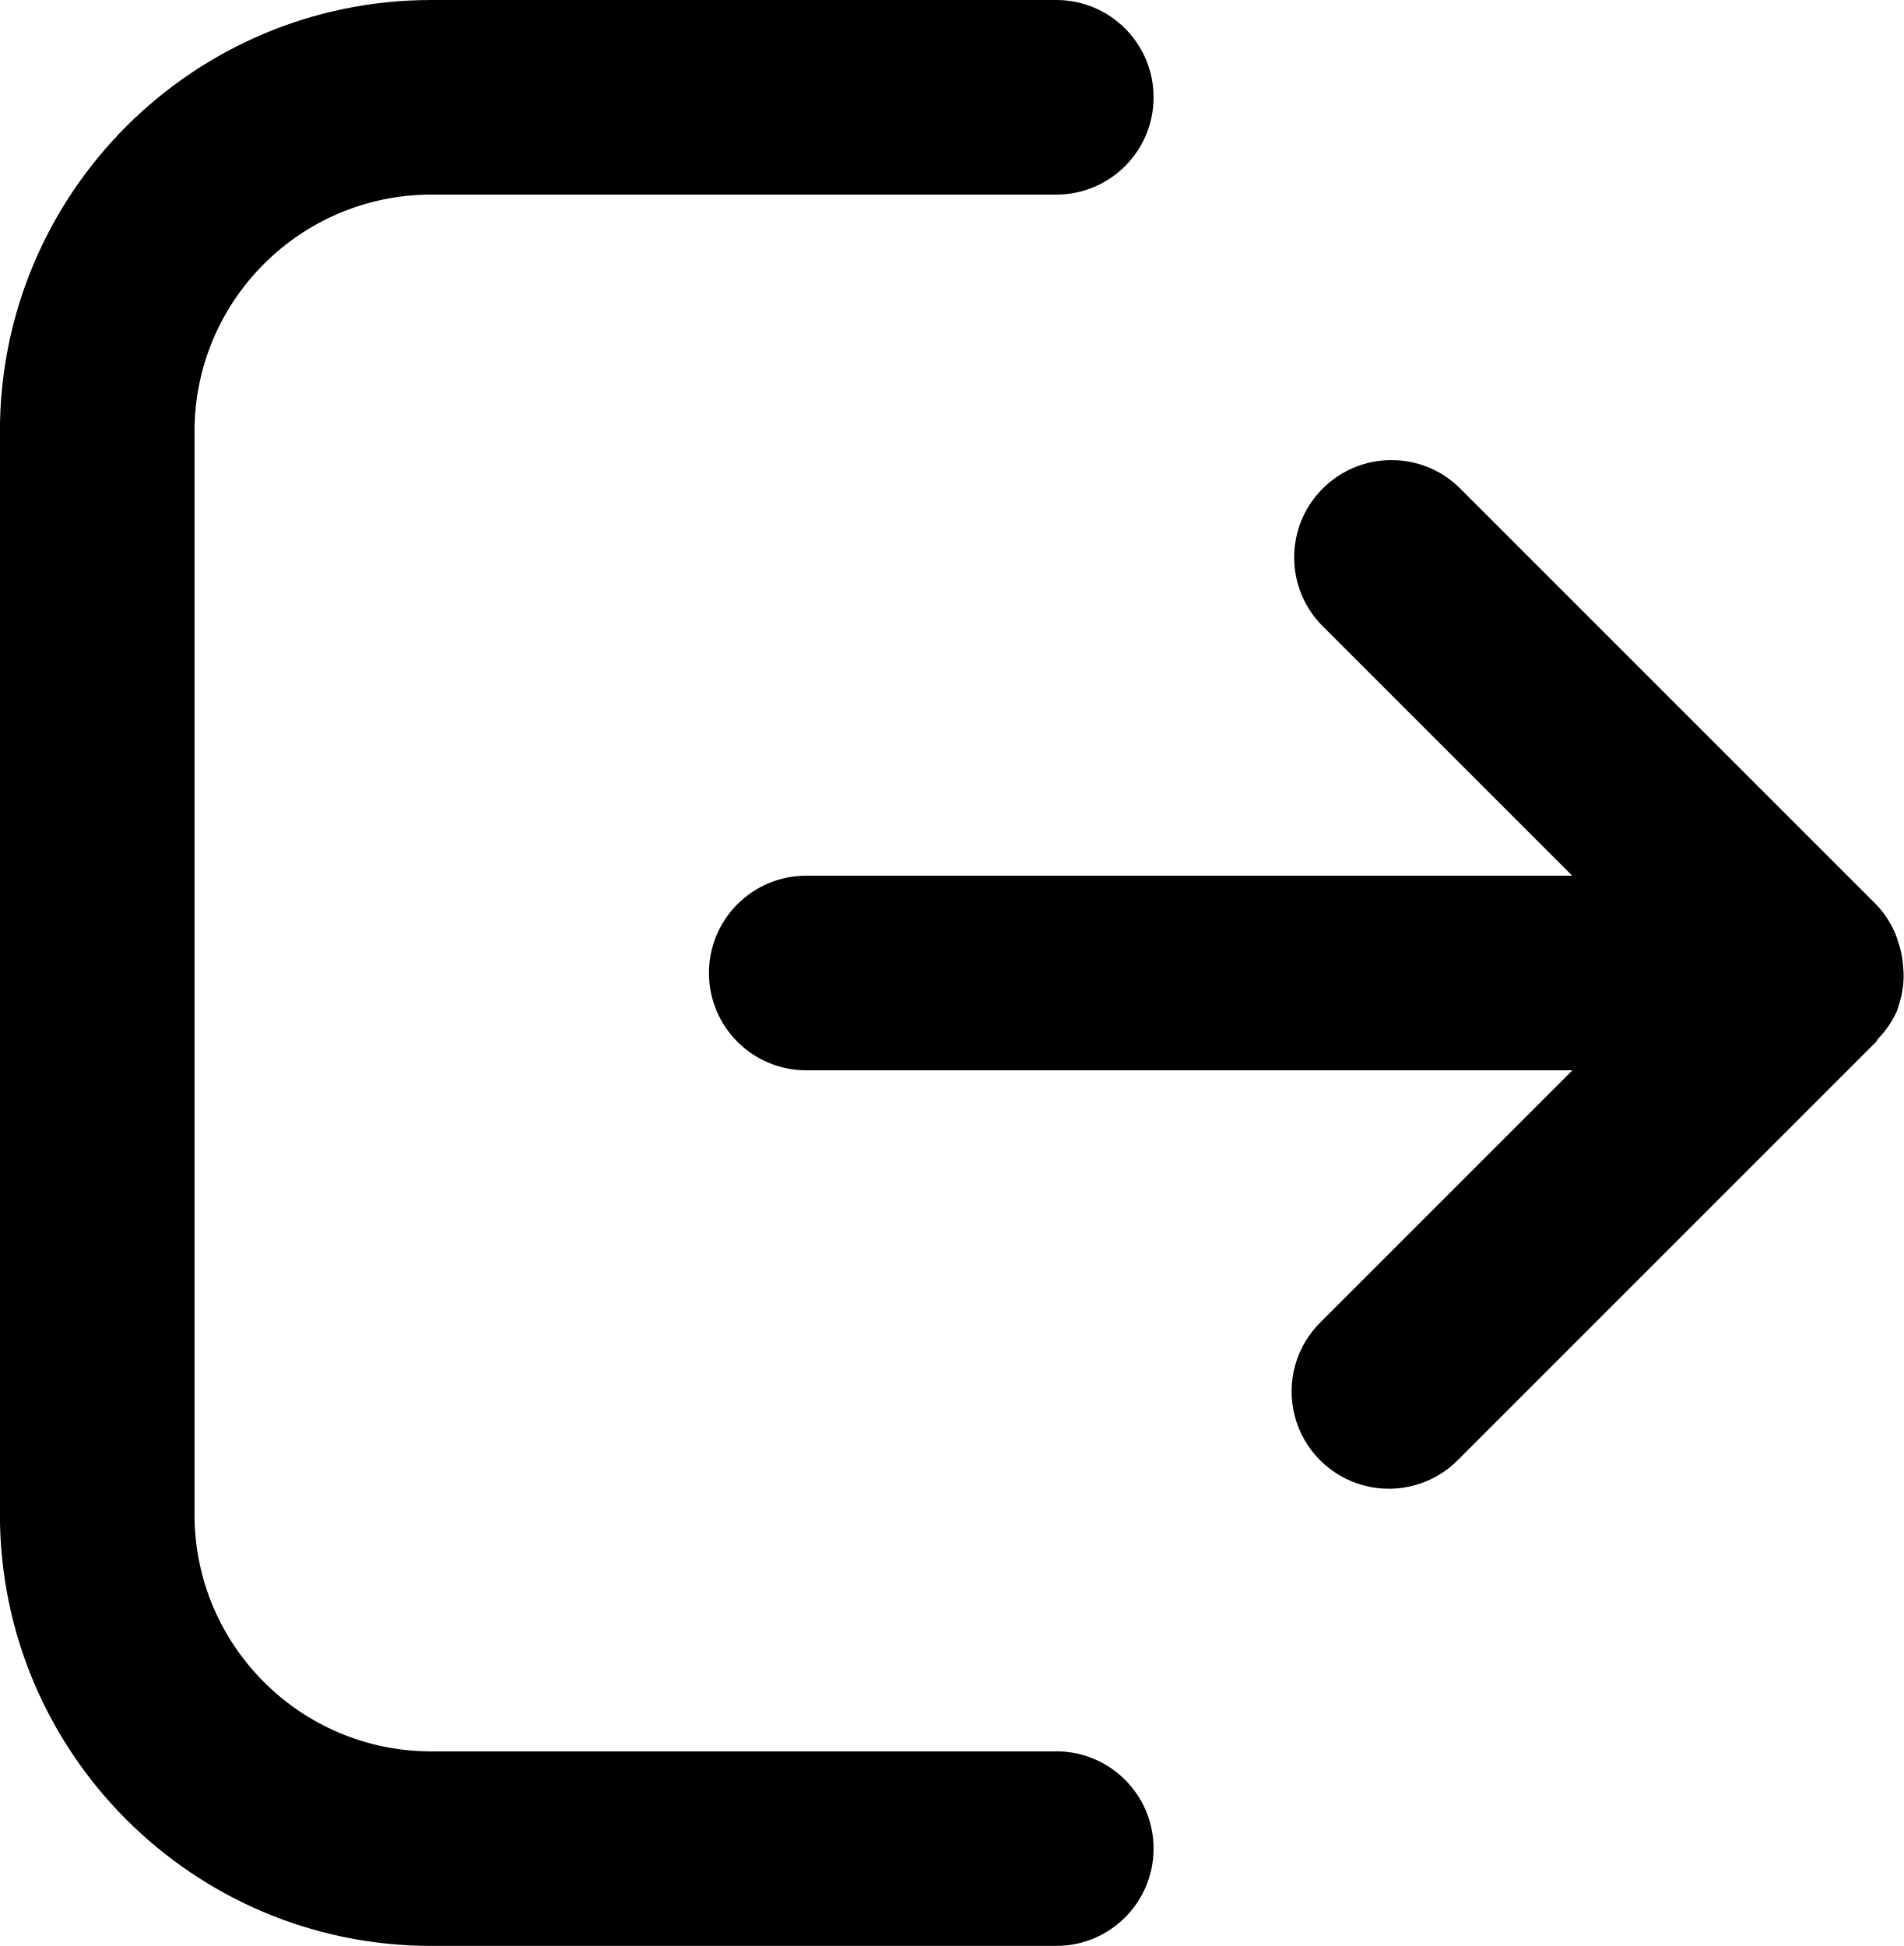
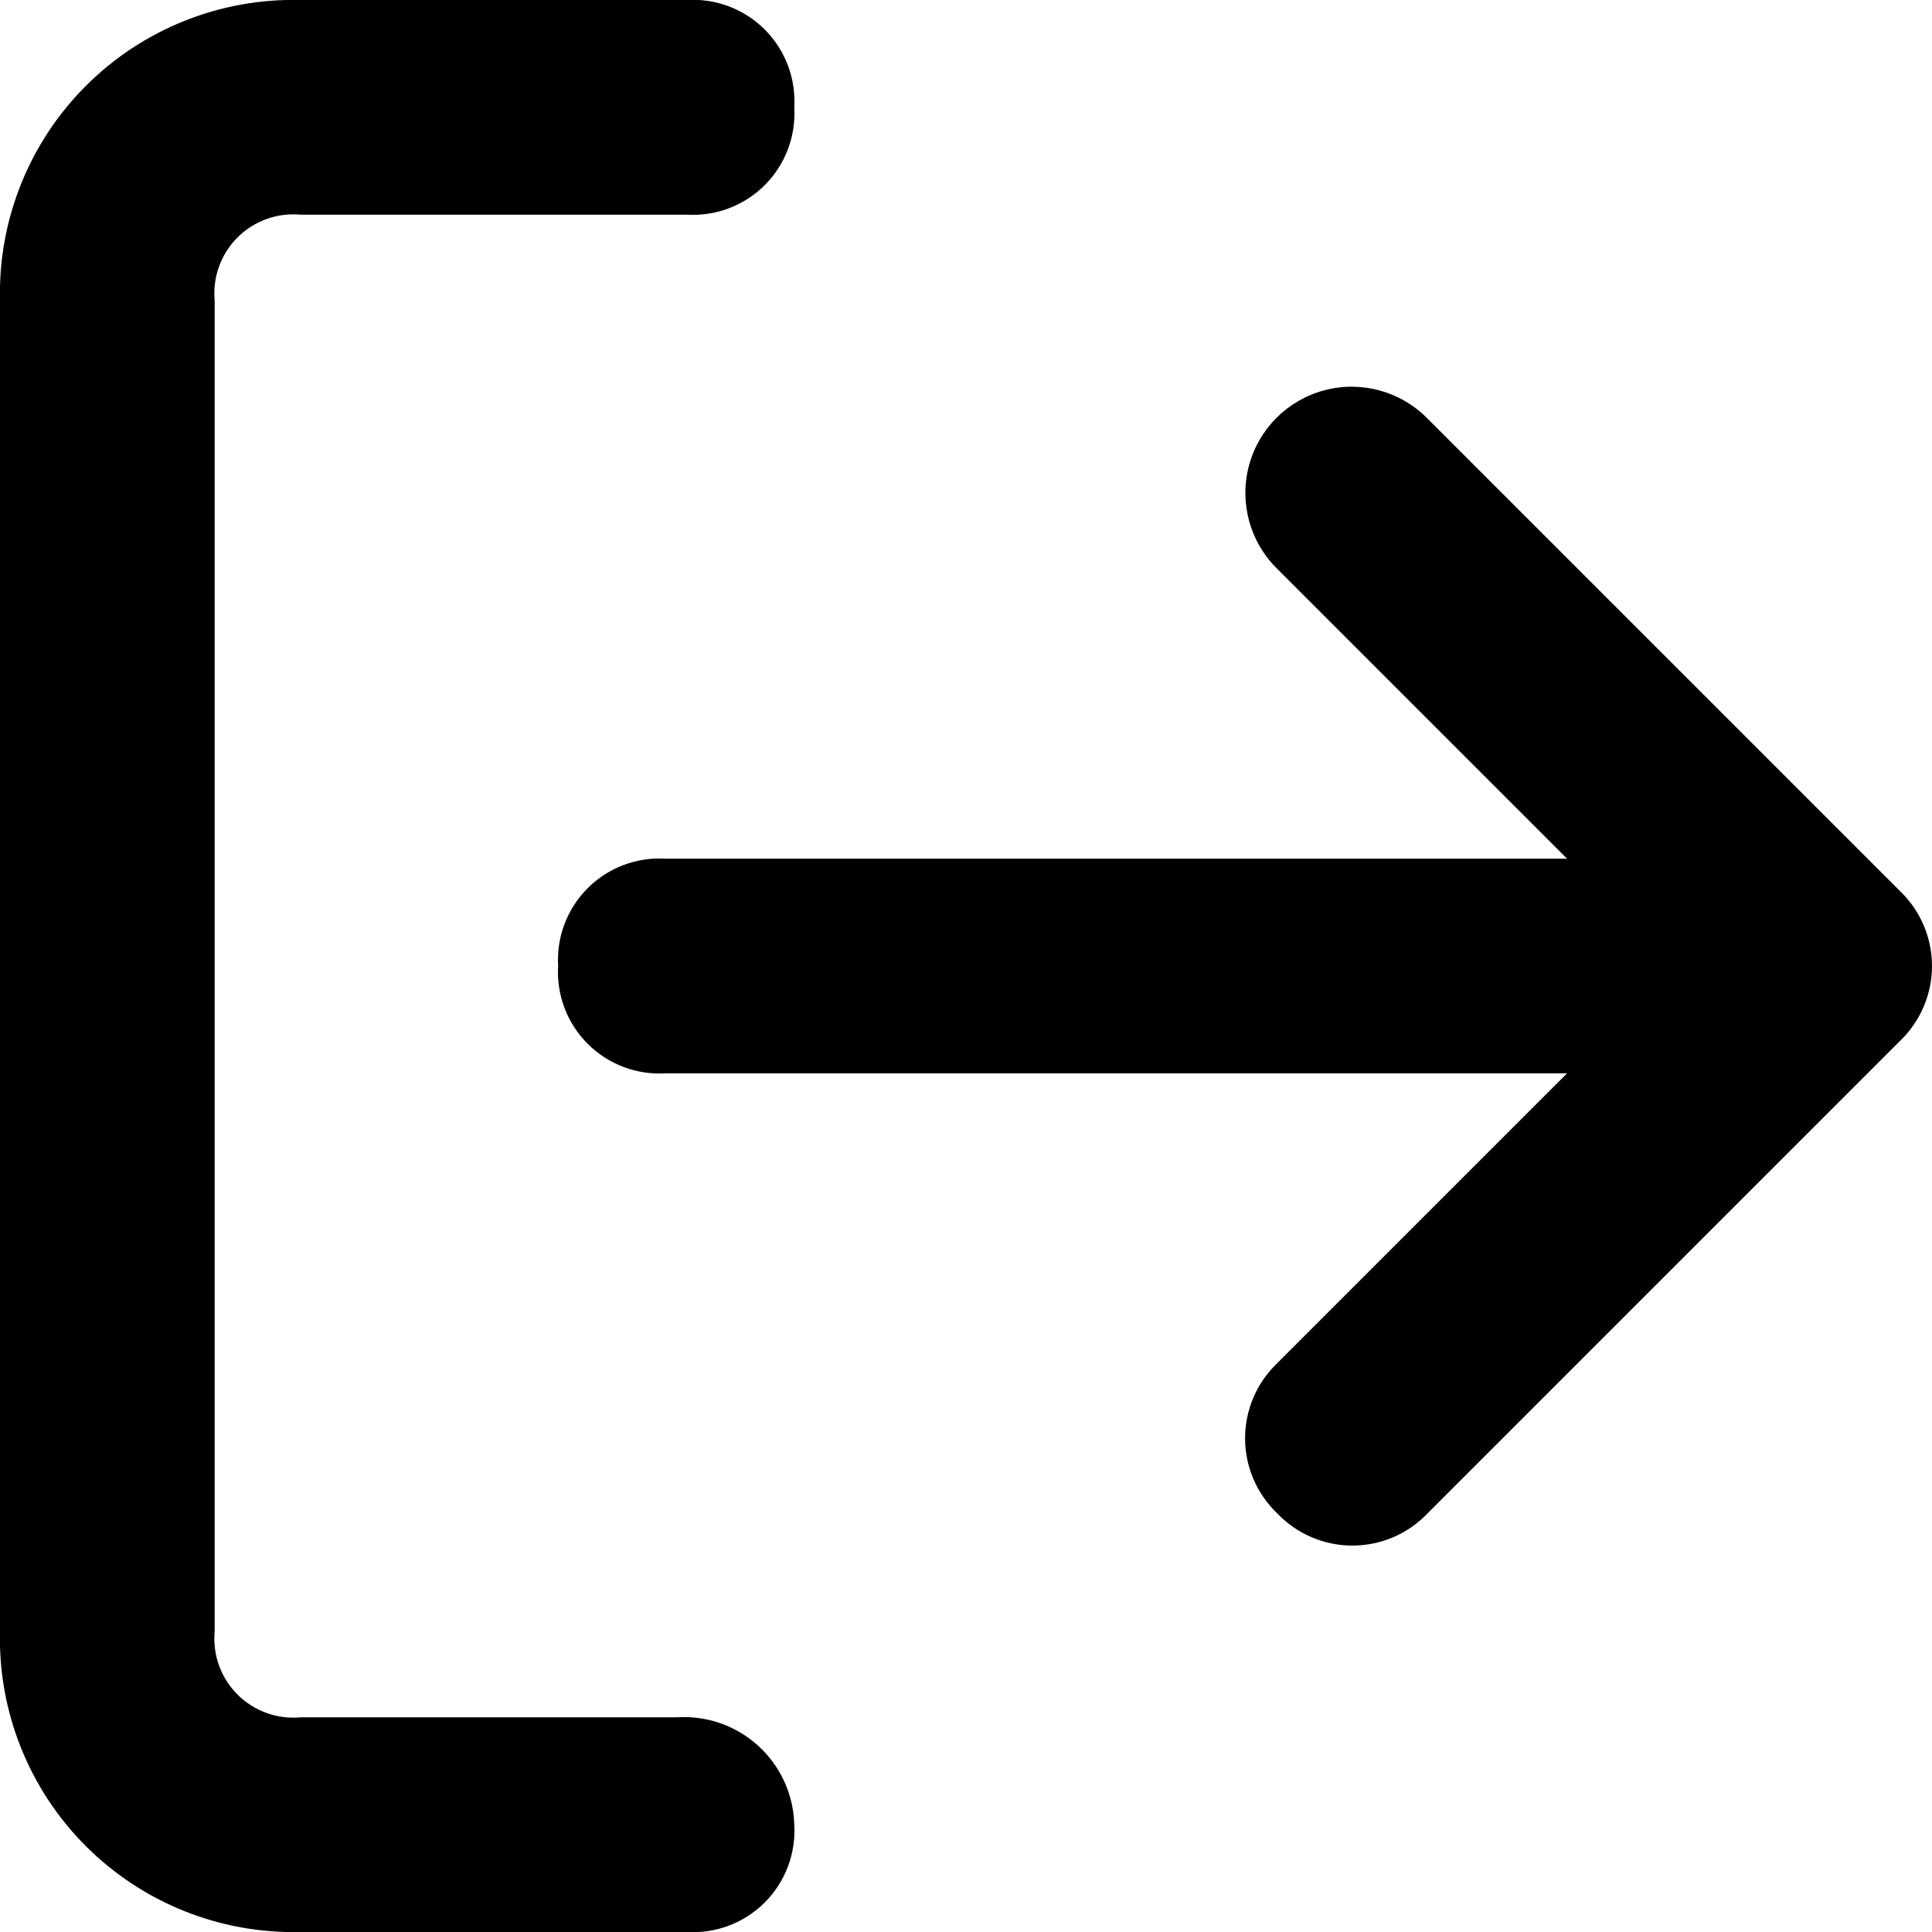
- <svg xmlns="http://www.w3.org/2000/svg" width="22.499" height="23" viewBox="0 0 22.499 23">
-   <g id="Group_626" data-name="Group 626" transform="translate(-423.208 -170.75)">
-     <path id="Path_202" data-name="Path 202" d="M435.694,191.45H428.3a2.8,2.8,0,0,1-2.793-2.793V175.843a2.8,2.8,0,0,1,2.793-2.793h7.392a1.15,1.15,0,1,0,0-2.3H428.3a5.1,5.1,0,0,0-5.093,5.093v12.813a5.1,5.1,0,0,0,5.093,5.093h7.392a1.15,1.15,0,0,0,0-2.3Z" transform="translate(0)" />
-     <path id="Path_203" data-name="Path 203" d="M444.614,181.587a1.034,1.034,0,0,0-.006-.118,1.083,1.083,0,0,0-.055-.283.96.96,0,0,0-.04-.114,1.136,1.136,0,0,0-.227-.342l-4.929-4.929a1.15,1.15,0,0,0-1.626,1.626l2.966,2.966h-9.053a1.15,1.15,0,1,0,0,2.3H440.7l-2.966,2.966a1.15,1.15,0,1,0,1.626,1.626l4.929-4.929c.01-.01.014-.025.023-.036a1.149,1.149,0,0,0,.227-.337v0a.249.249,0,0,0,.008-.031A1.125,1.125,0,0,0,444.614,181.587Z" transform="translate(1.093 0.707)" />
-   </g>
+ <svg xmlns="http://www.w3.org/2000/svg" id="svg" width="18" height="18" viewBox="0 0 18 18">
+   <path id="Path_10800" data-name="Path 10800" d="M6.3,16H2.8a.736.736,0,0,1-.8-.8V2.8A.736.736,0,0,1,2.8,2H6.4a.945.945,0,0,0,1-1,.945.945,0,0,0-1-1H2.8A2.734,2.734,0,0,0,0,2.8V15.2A2.734,2.734,0,0,0,2.8,18H6.4a.945.945,0,0,0,1-1A1.028,1.028,0,0,0,6.3,16Z" />
+   <path id="Path_10801" data-name="Path 10801" d="M17.7,8.3,13.3,3.9a.99.99,0,1,0-1.4,1.4L14.6,8H6.2a.945.945,0,0,0-1,1,.945.945,0,0,0,1,1h8.4l-2.7,2.7a.967.967,0,0,0,0,1.4.967.967,0,0,0,1.4,0l4.4-4.4A.967.967,0,0,0,17.7,8.3Z" />
</svg>
